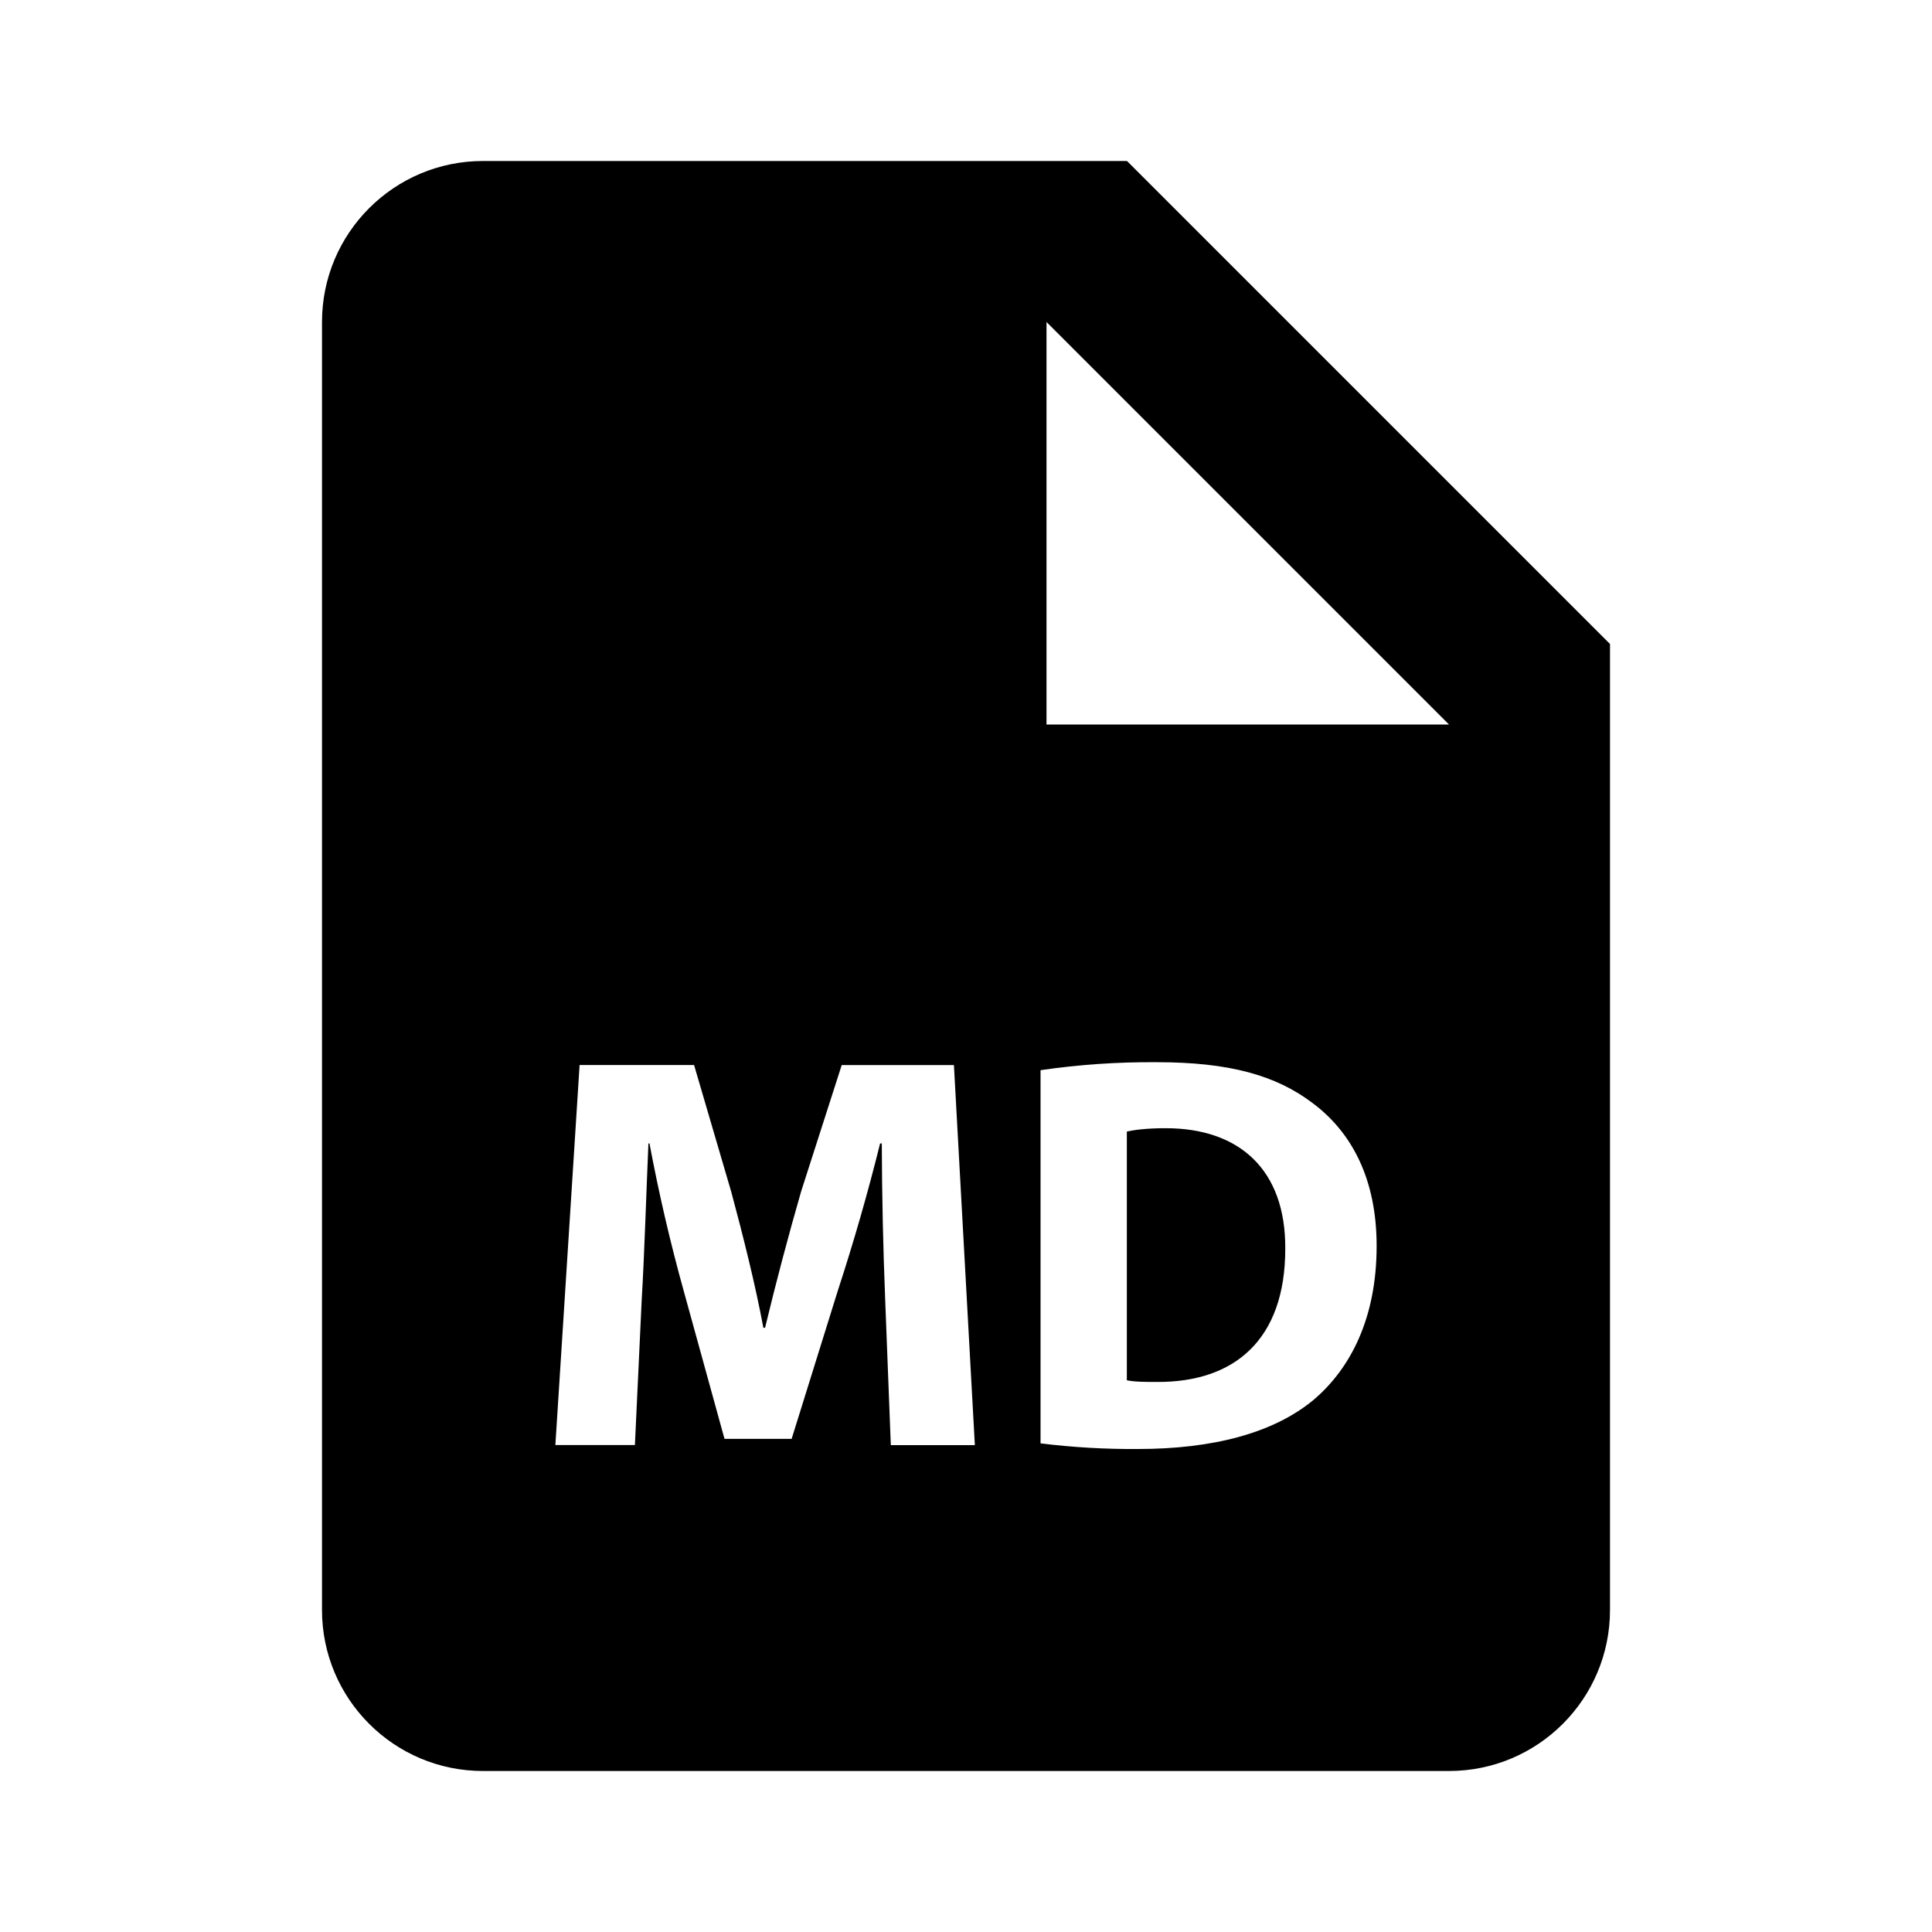
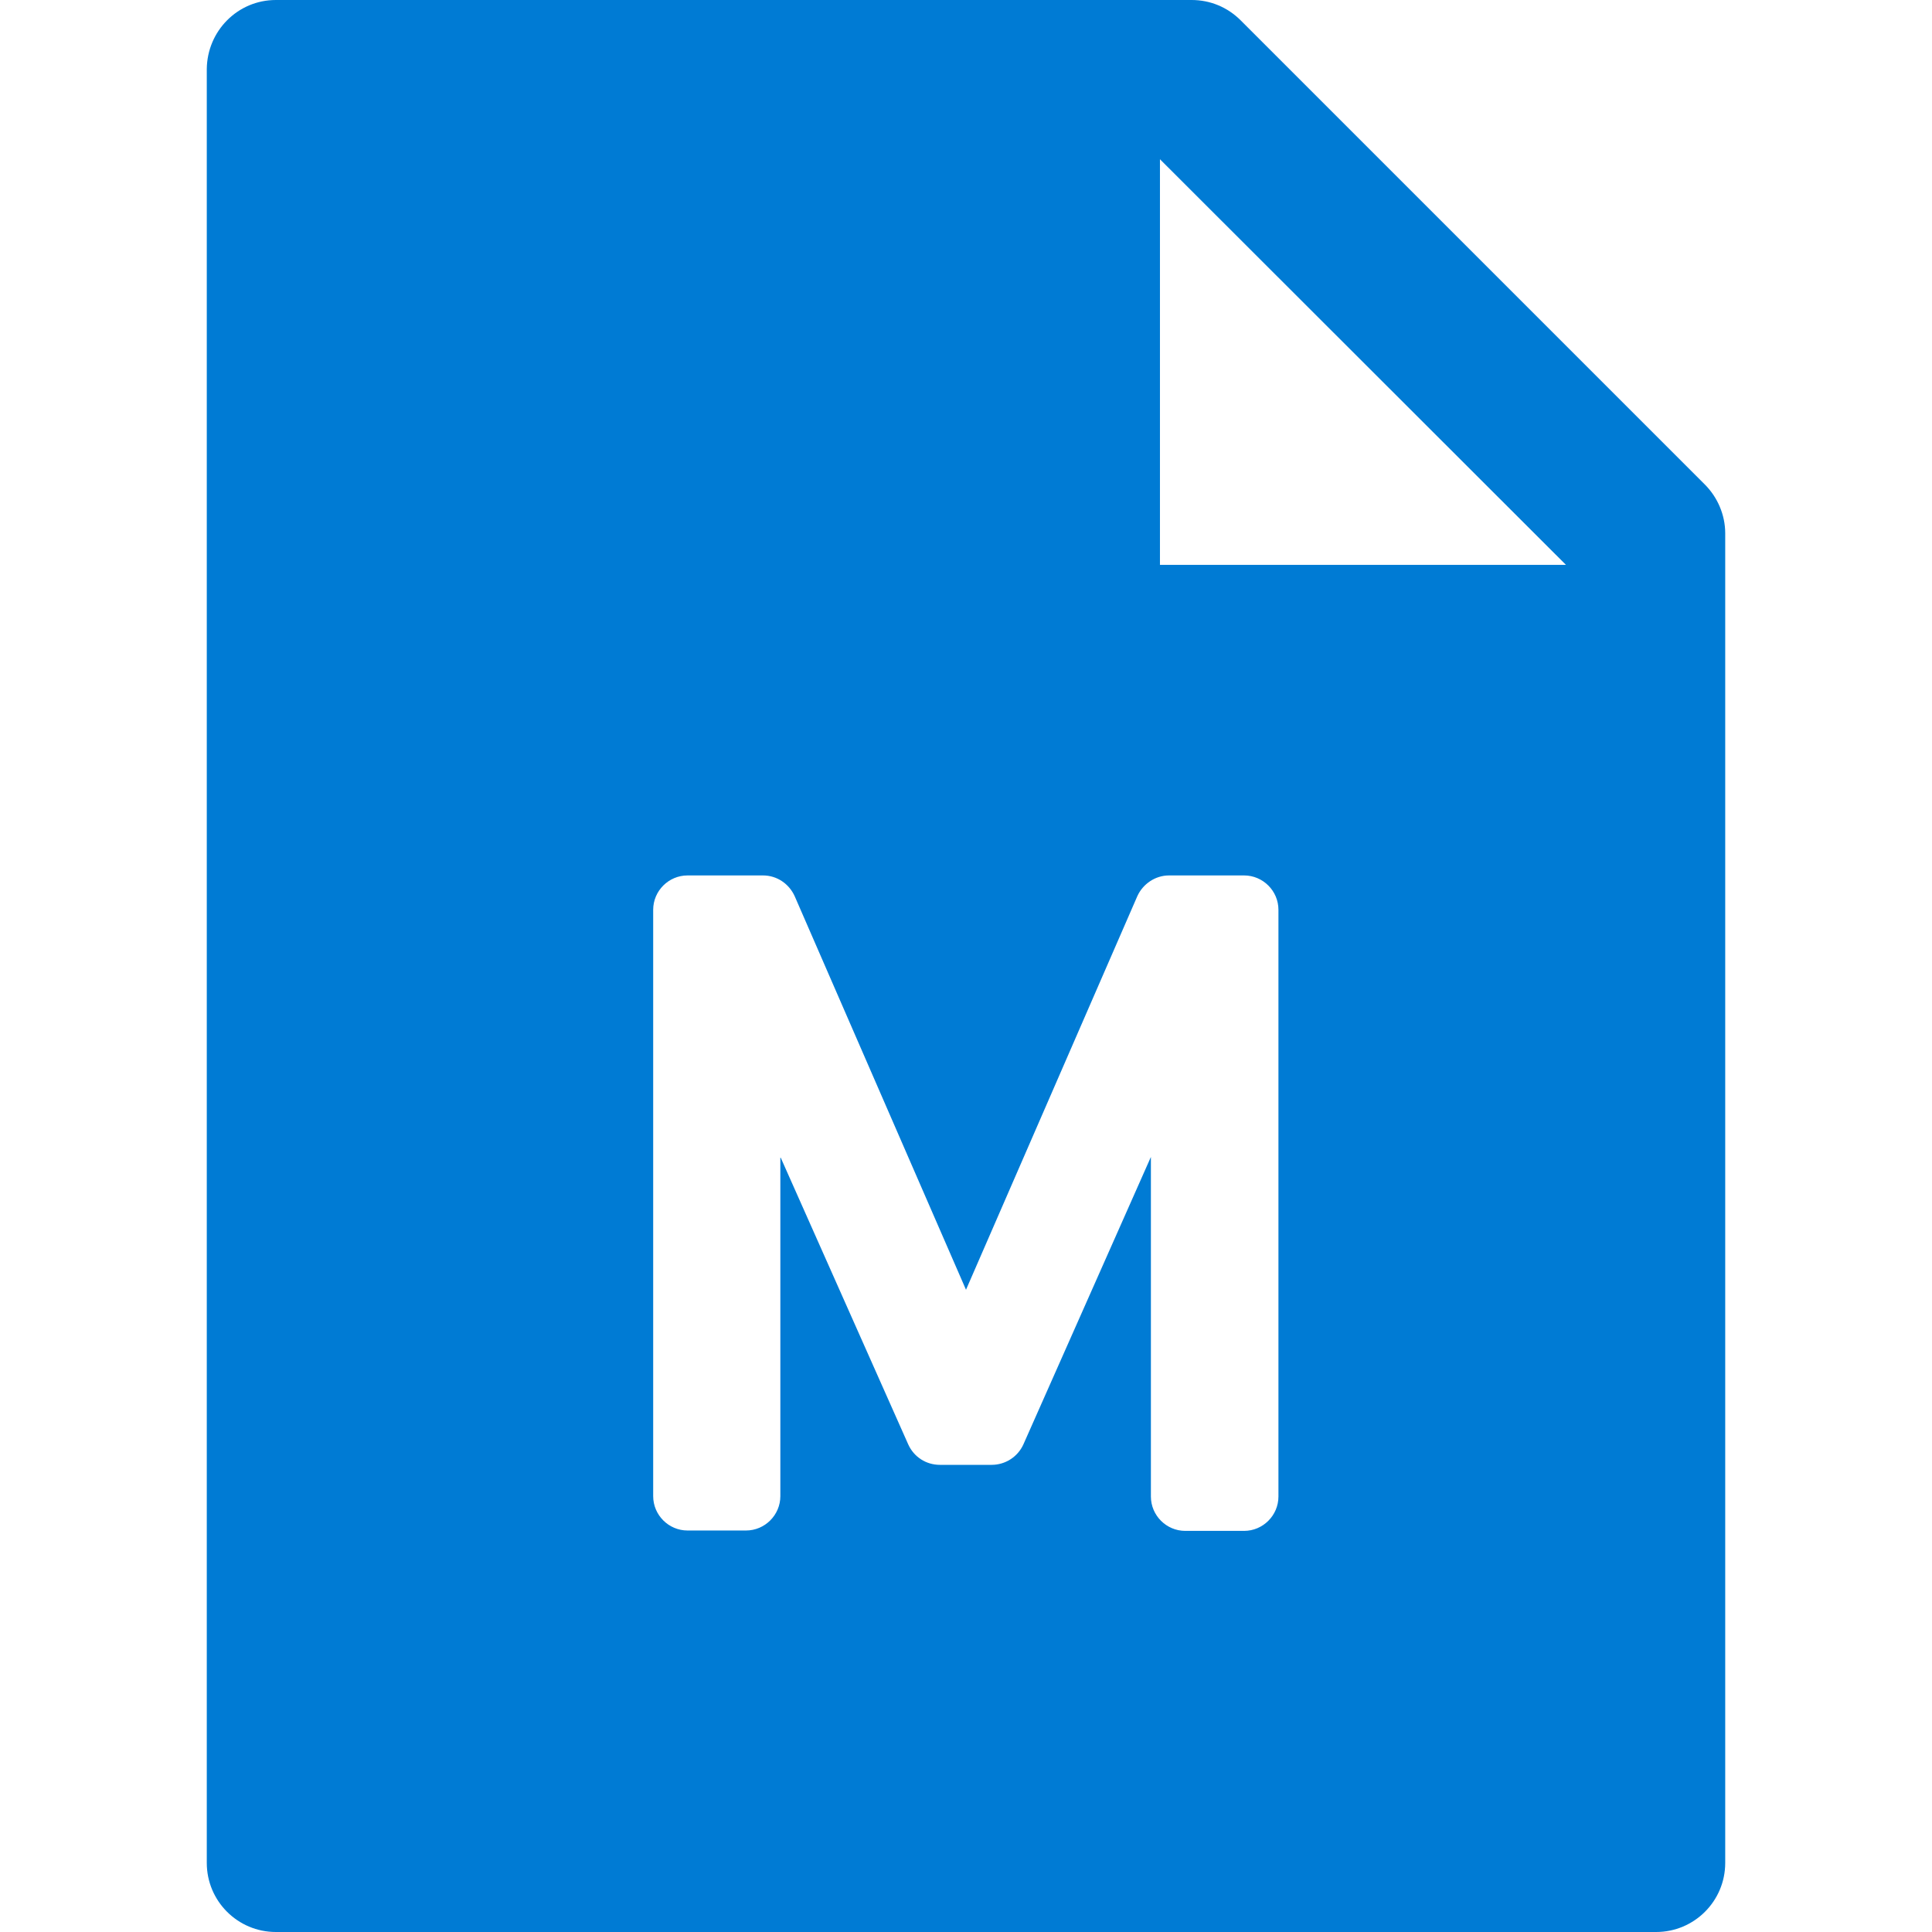
- <svg xmlns="http://www.w3.org/2000/svg" fill="#000000" width="800px" height="800px" viewBox="0 0 24 24">
-   <path d="M14.481 14.015c-.238 0-.393.021-.483.042v3.089c.091.021.237.021.371.021.966.007 1.597-.525 1.597-1.653.007-.981-.568-1.499-1.485-1.499z" />
-   <path d="M14 2H6a2 2 0 0 0-2 2v16a2 2 0 0 0 2 2h12a2 2 0 0 0 2-2V8l-6-6zm-2.934 15.951-.07-1.807a53.142 53.142 0 0 1-.042-1.94h-.021a26.098 26.098 0 0 1-.525 1.828l-.574 1.842H9l-.504-1.828a21.996 21.996 0 0 1-.428-1.842h-.013c-.028.638-.049 1.366-.084 1.954l-.084 1.793h-.988L7.2 13.23h1.422l.462 1.576c.147.546.295 1.135.399 1.688h.021a39.87 39.87 0 0 1 .448-1.694l.504-1.569h1.394l.26 4.721h-1.044zm5.25-.56c-.498.413-1.253.609-2.178.609a9.27 9.27 0 0 1-1.212-.07v-4.636a9.535 9.535 0 0 1 1.443-.099c.896 0 1.478.161 1.933.505.49.364.799.945.799 1.778 0 .904-.33 1.528-.785 1.913zM14 9h-1V4l5 5h-4z" />
+ <svg xmlns="http://www.w3.org/2000/svg" version="1.1" id="Layer_1" x="0px" y="0px" viewBox="0 0 512 512" style="enable-background:new 0 0 512 512;" xml:space="preserve">
+   <g>
+     <path d="M451.8,128.4c3.4,3.4,5.4,8.1,5.4,12.9v352.4c0,10.1-8.2,18.3-18.3,18.3H73.1c-10.1,0-18.3-8.2-18.3-18.3V18.3   C54.9,8.2,63,0,73.1,0h242.7c4.9,0,9.5,1.9,13,5.4L451.8,128.4z M415,149.7L307.4,42.2v107.5H415z M206.9,306.8l33.8,76   c1.5,3.3,4.7,5.4,8.4,5.4h13.7c3.6,0,6.9-2.1,8.4-5.4l33.8-76.2v90c0,5,4.1,9.1,9.1,9.1h0h15.6c5,0,9.1-4.1,9.1-9.1V241.1   c0-5-4.1-9.1-9.1-9.1h-19.9c-3.6,0-6.9,2.2-8.4,5.5l-45.4,104.3l-45.4-104.3c-1.5-3.3-4.7-5.5-8.4-5.5h-20c-5,0-9.1,4.1-9.1,9.1   v155.4c0,5,4.1,9.1,9.1,9.1h15.5c5,0,9.1-4.1,9.1-9.1V306.8z" fill="#007bd4" />
+   </g>
</svg>
